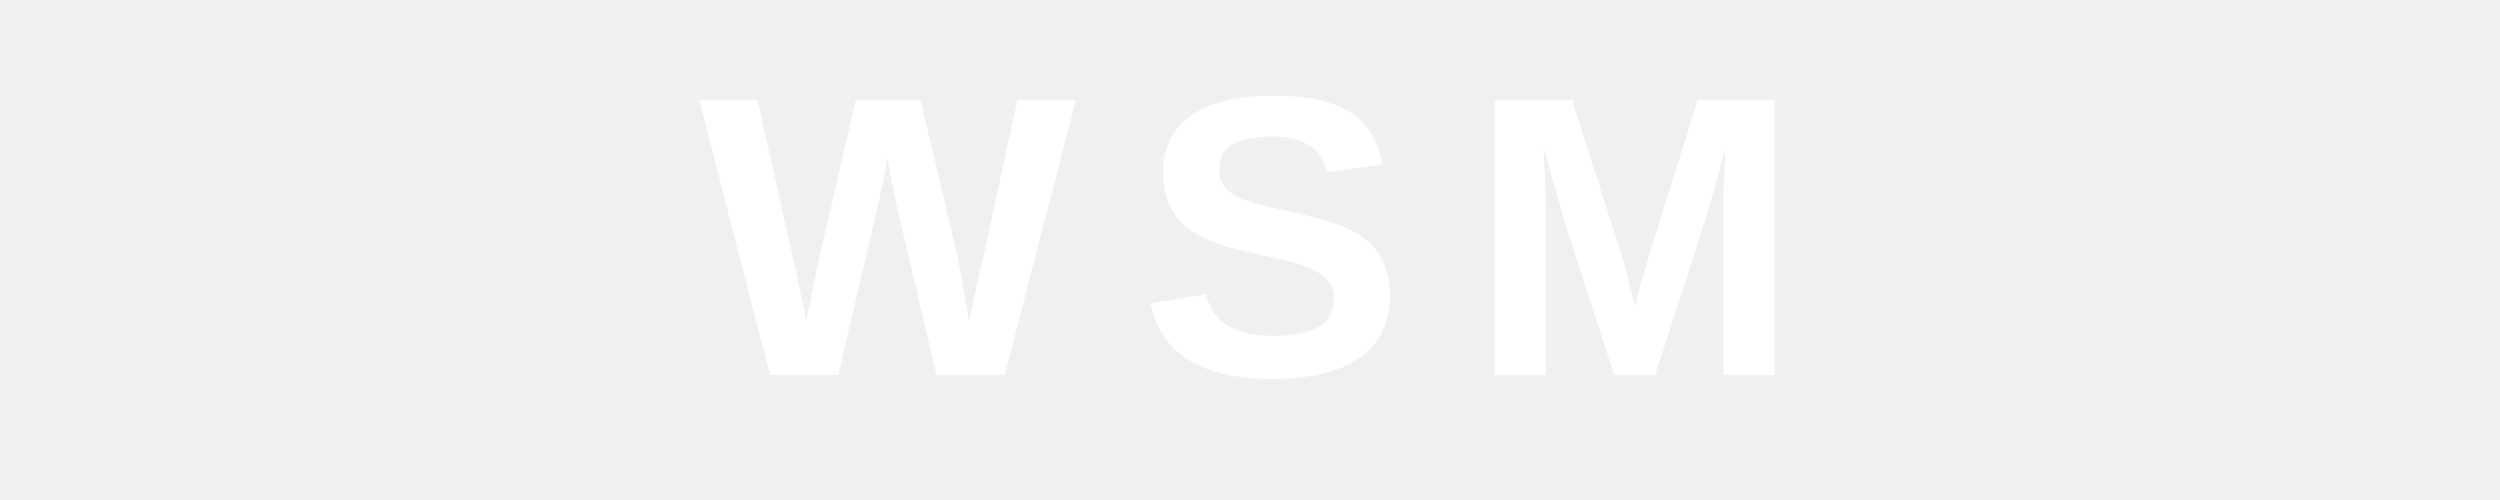
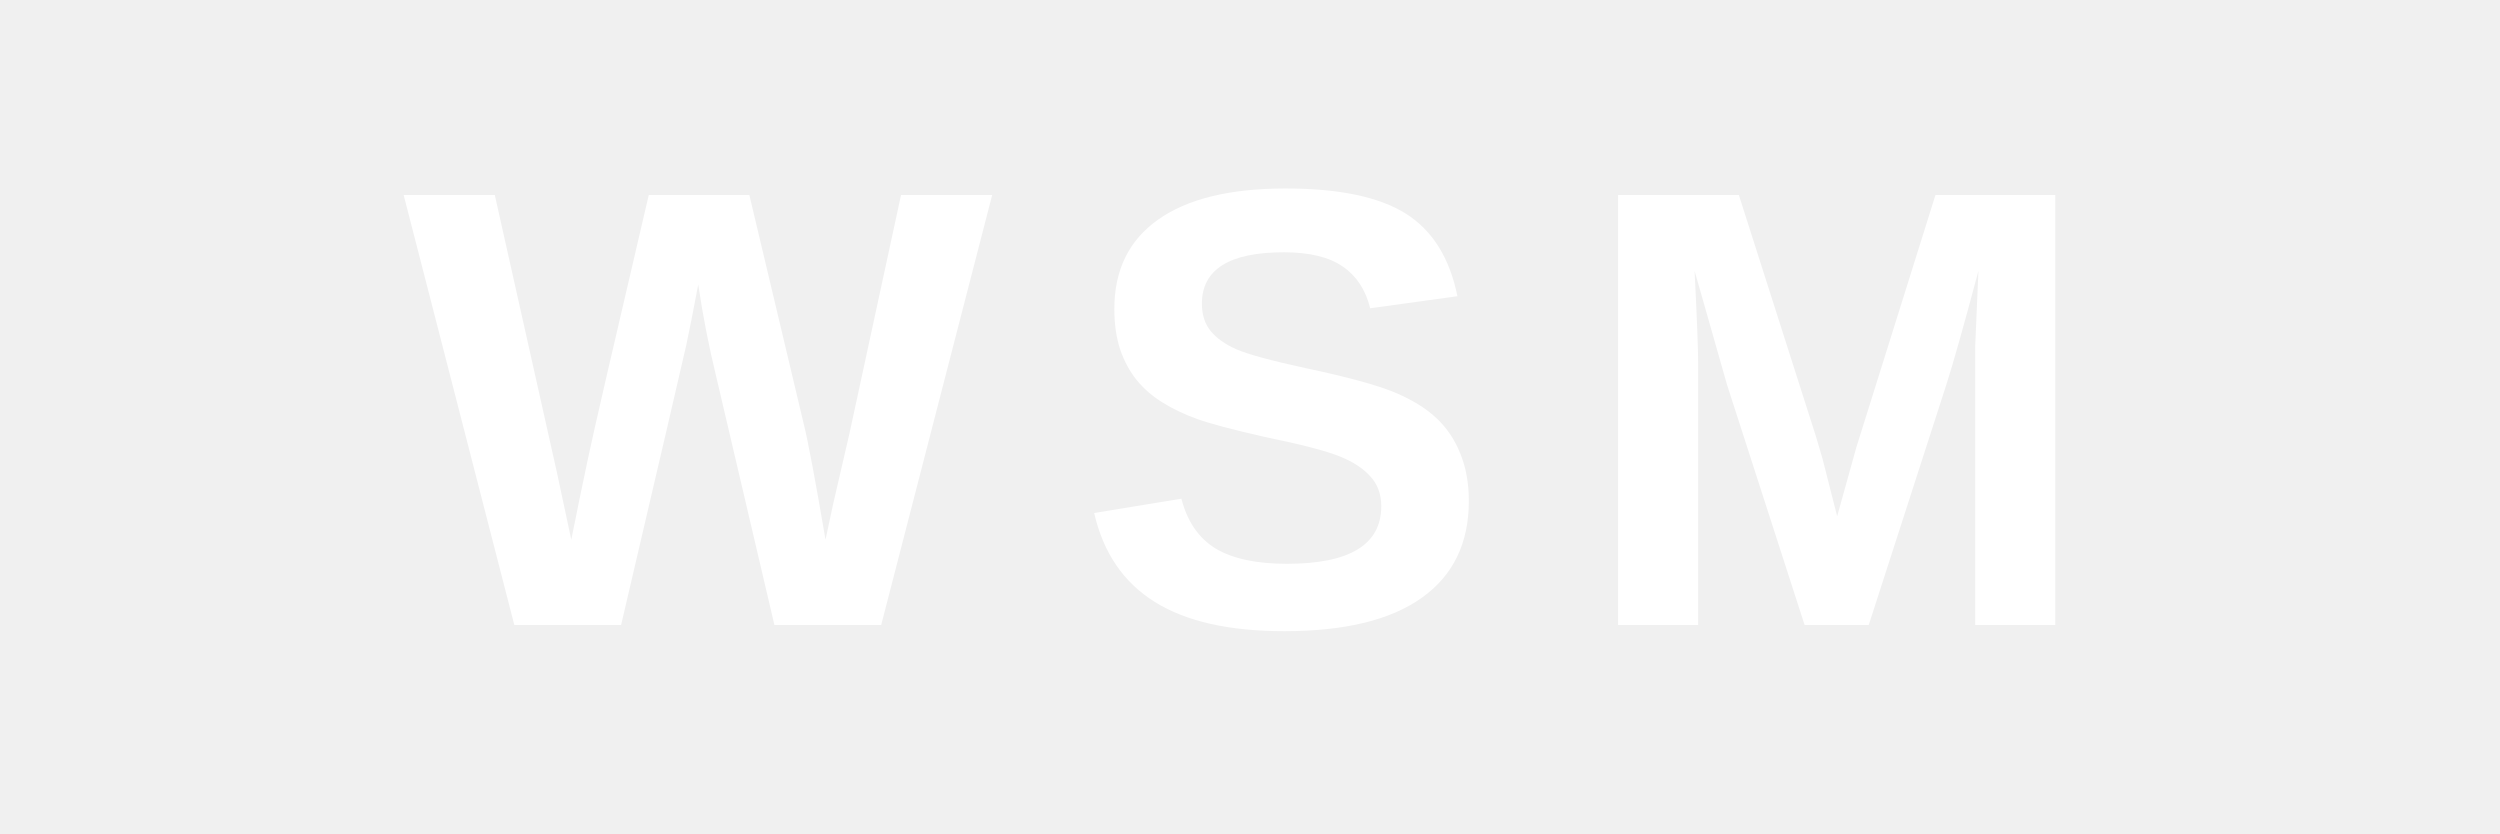
- <svg xmlns="http://www.w3.org/2000/svg" viewBox="0 0 200 40" fill="white">
-   <text x="100" y="30" font-family="Arial Black, Arial, sans-serif" font-weight="900" font-size="32" text-anchor="middle" letter-spacing="5">WSM</text>
+ <svg xmlns="http://www.w3.org/2000/svg" viewBox="0 0 120 40" fill="white">
+   <text x="60" y="30" font-family="Arial Black,Arial,sans-serif" font-weight="900" font-size="30" text-anchor="middle" letter-spacing="4">WSM</text>
</svg>
